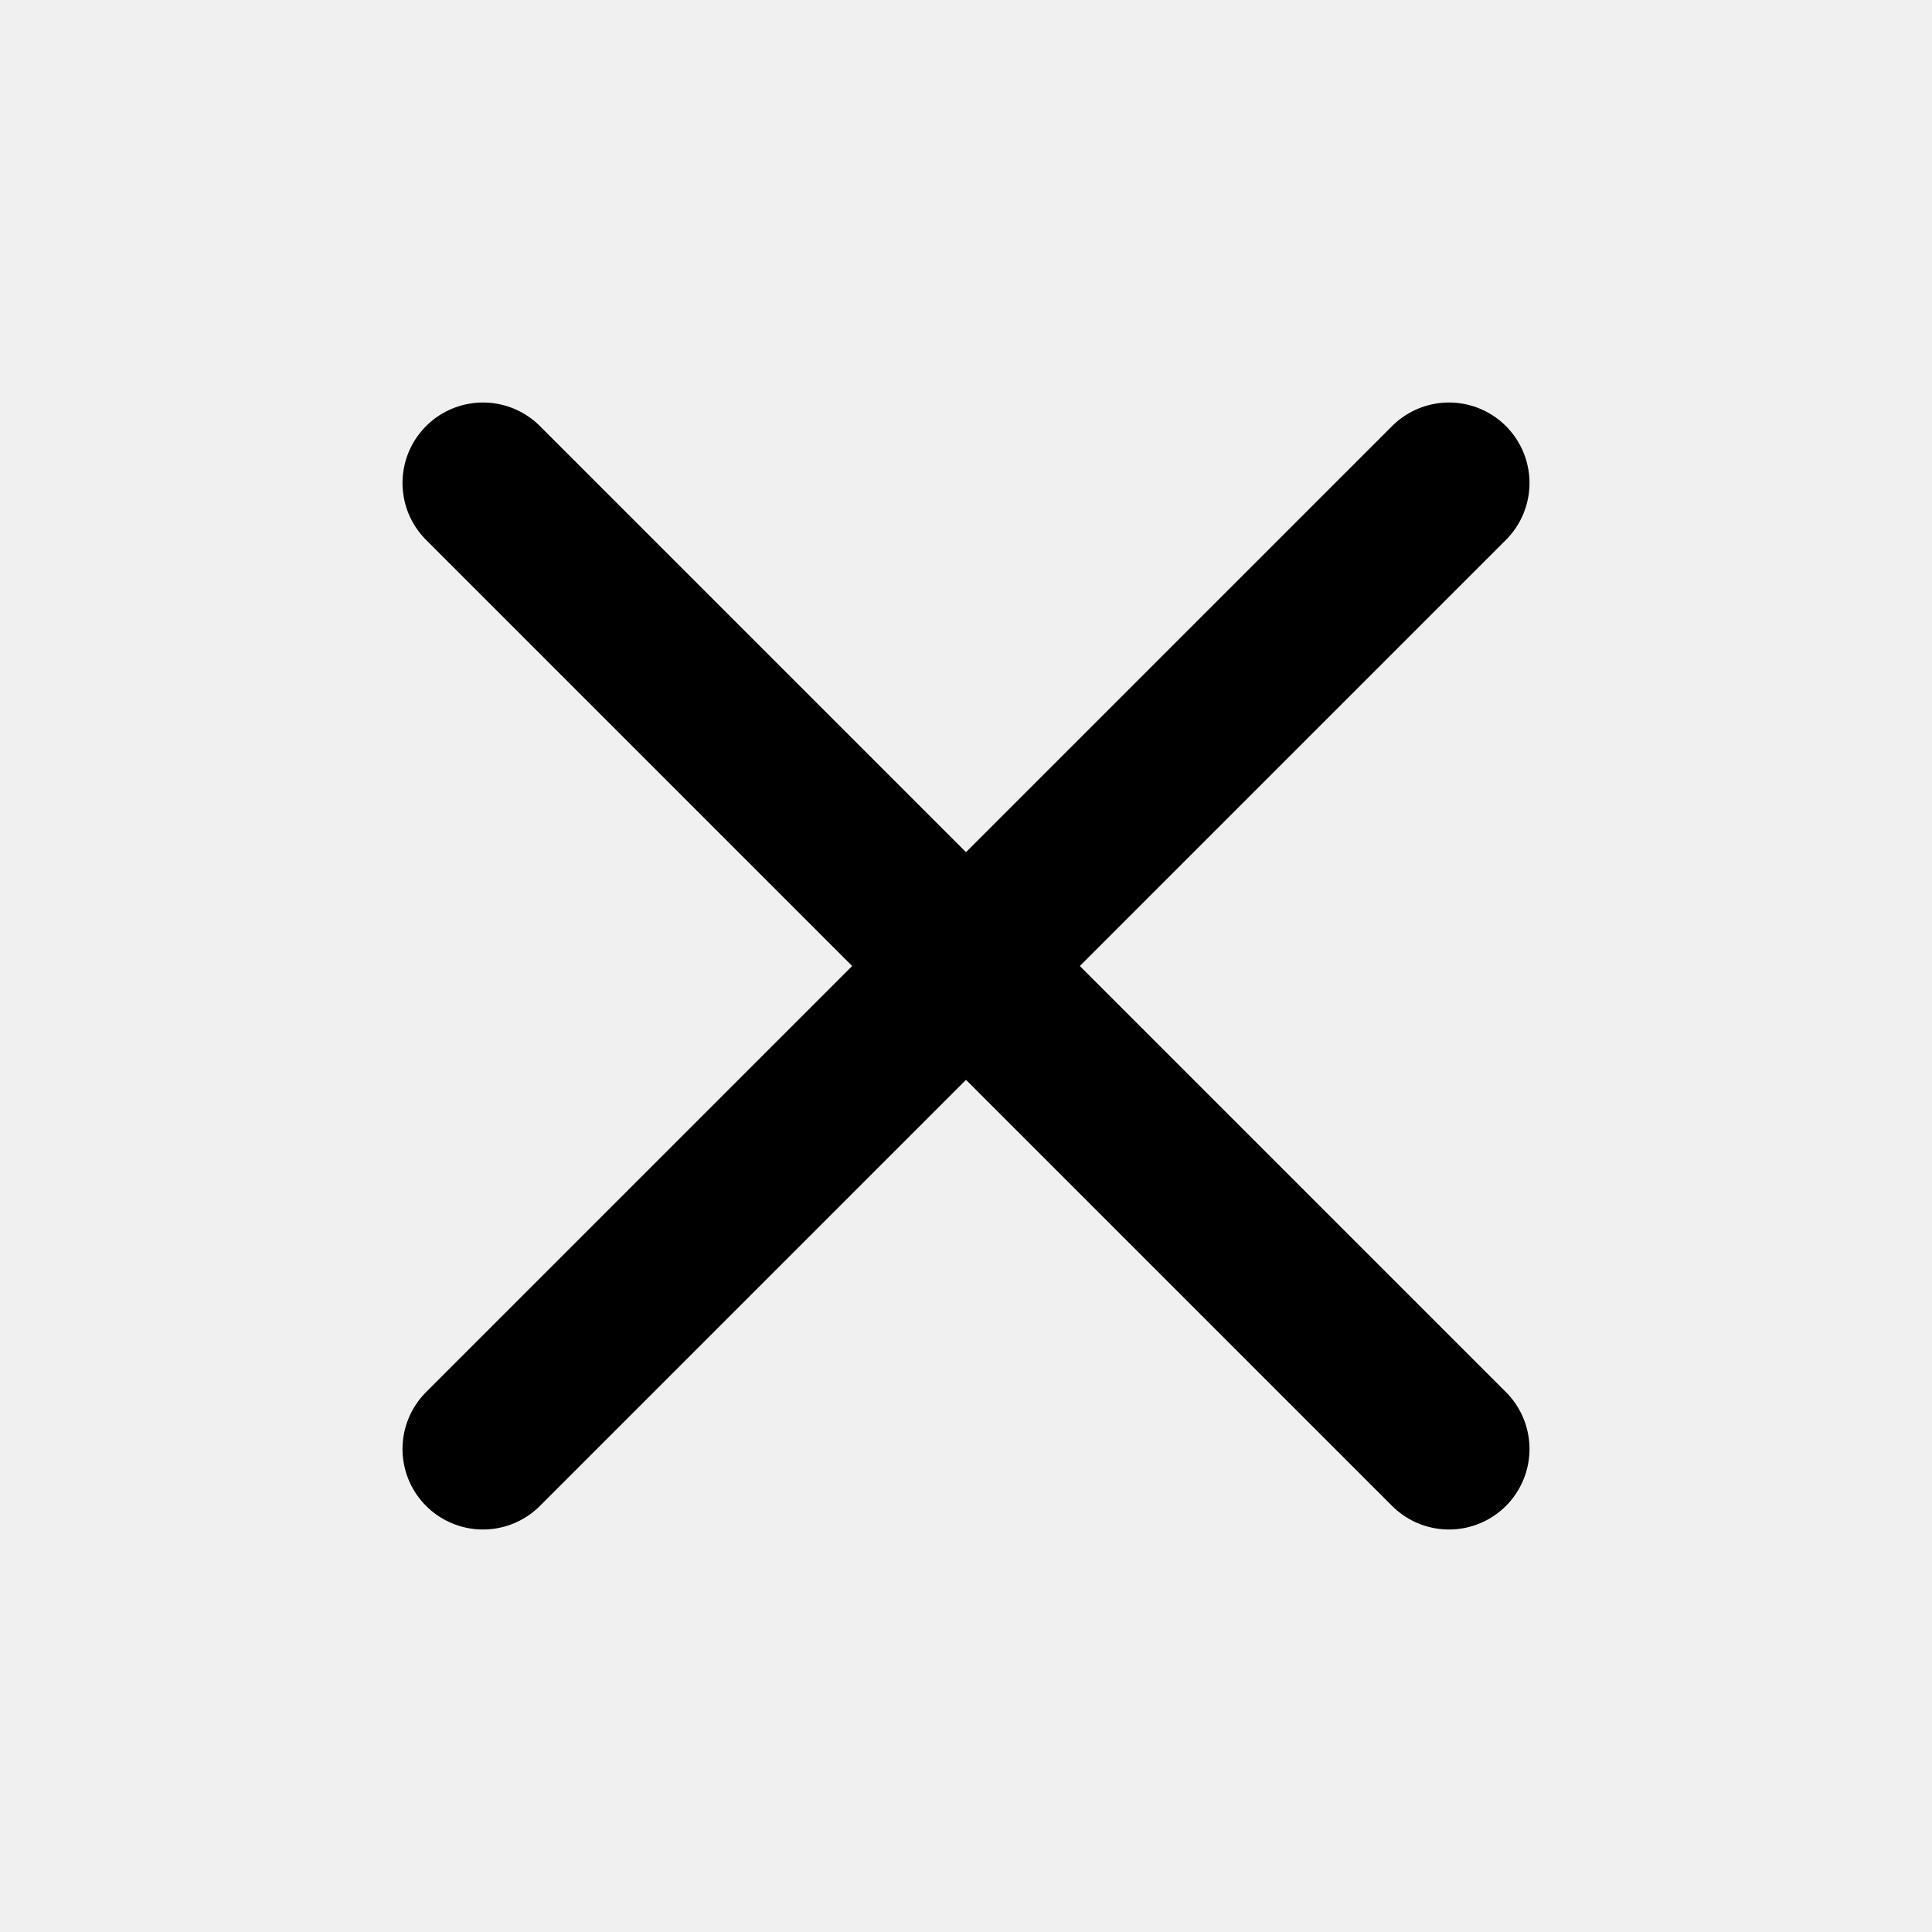
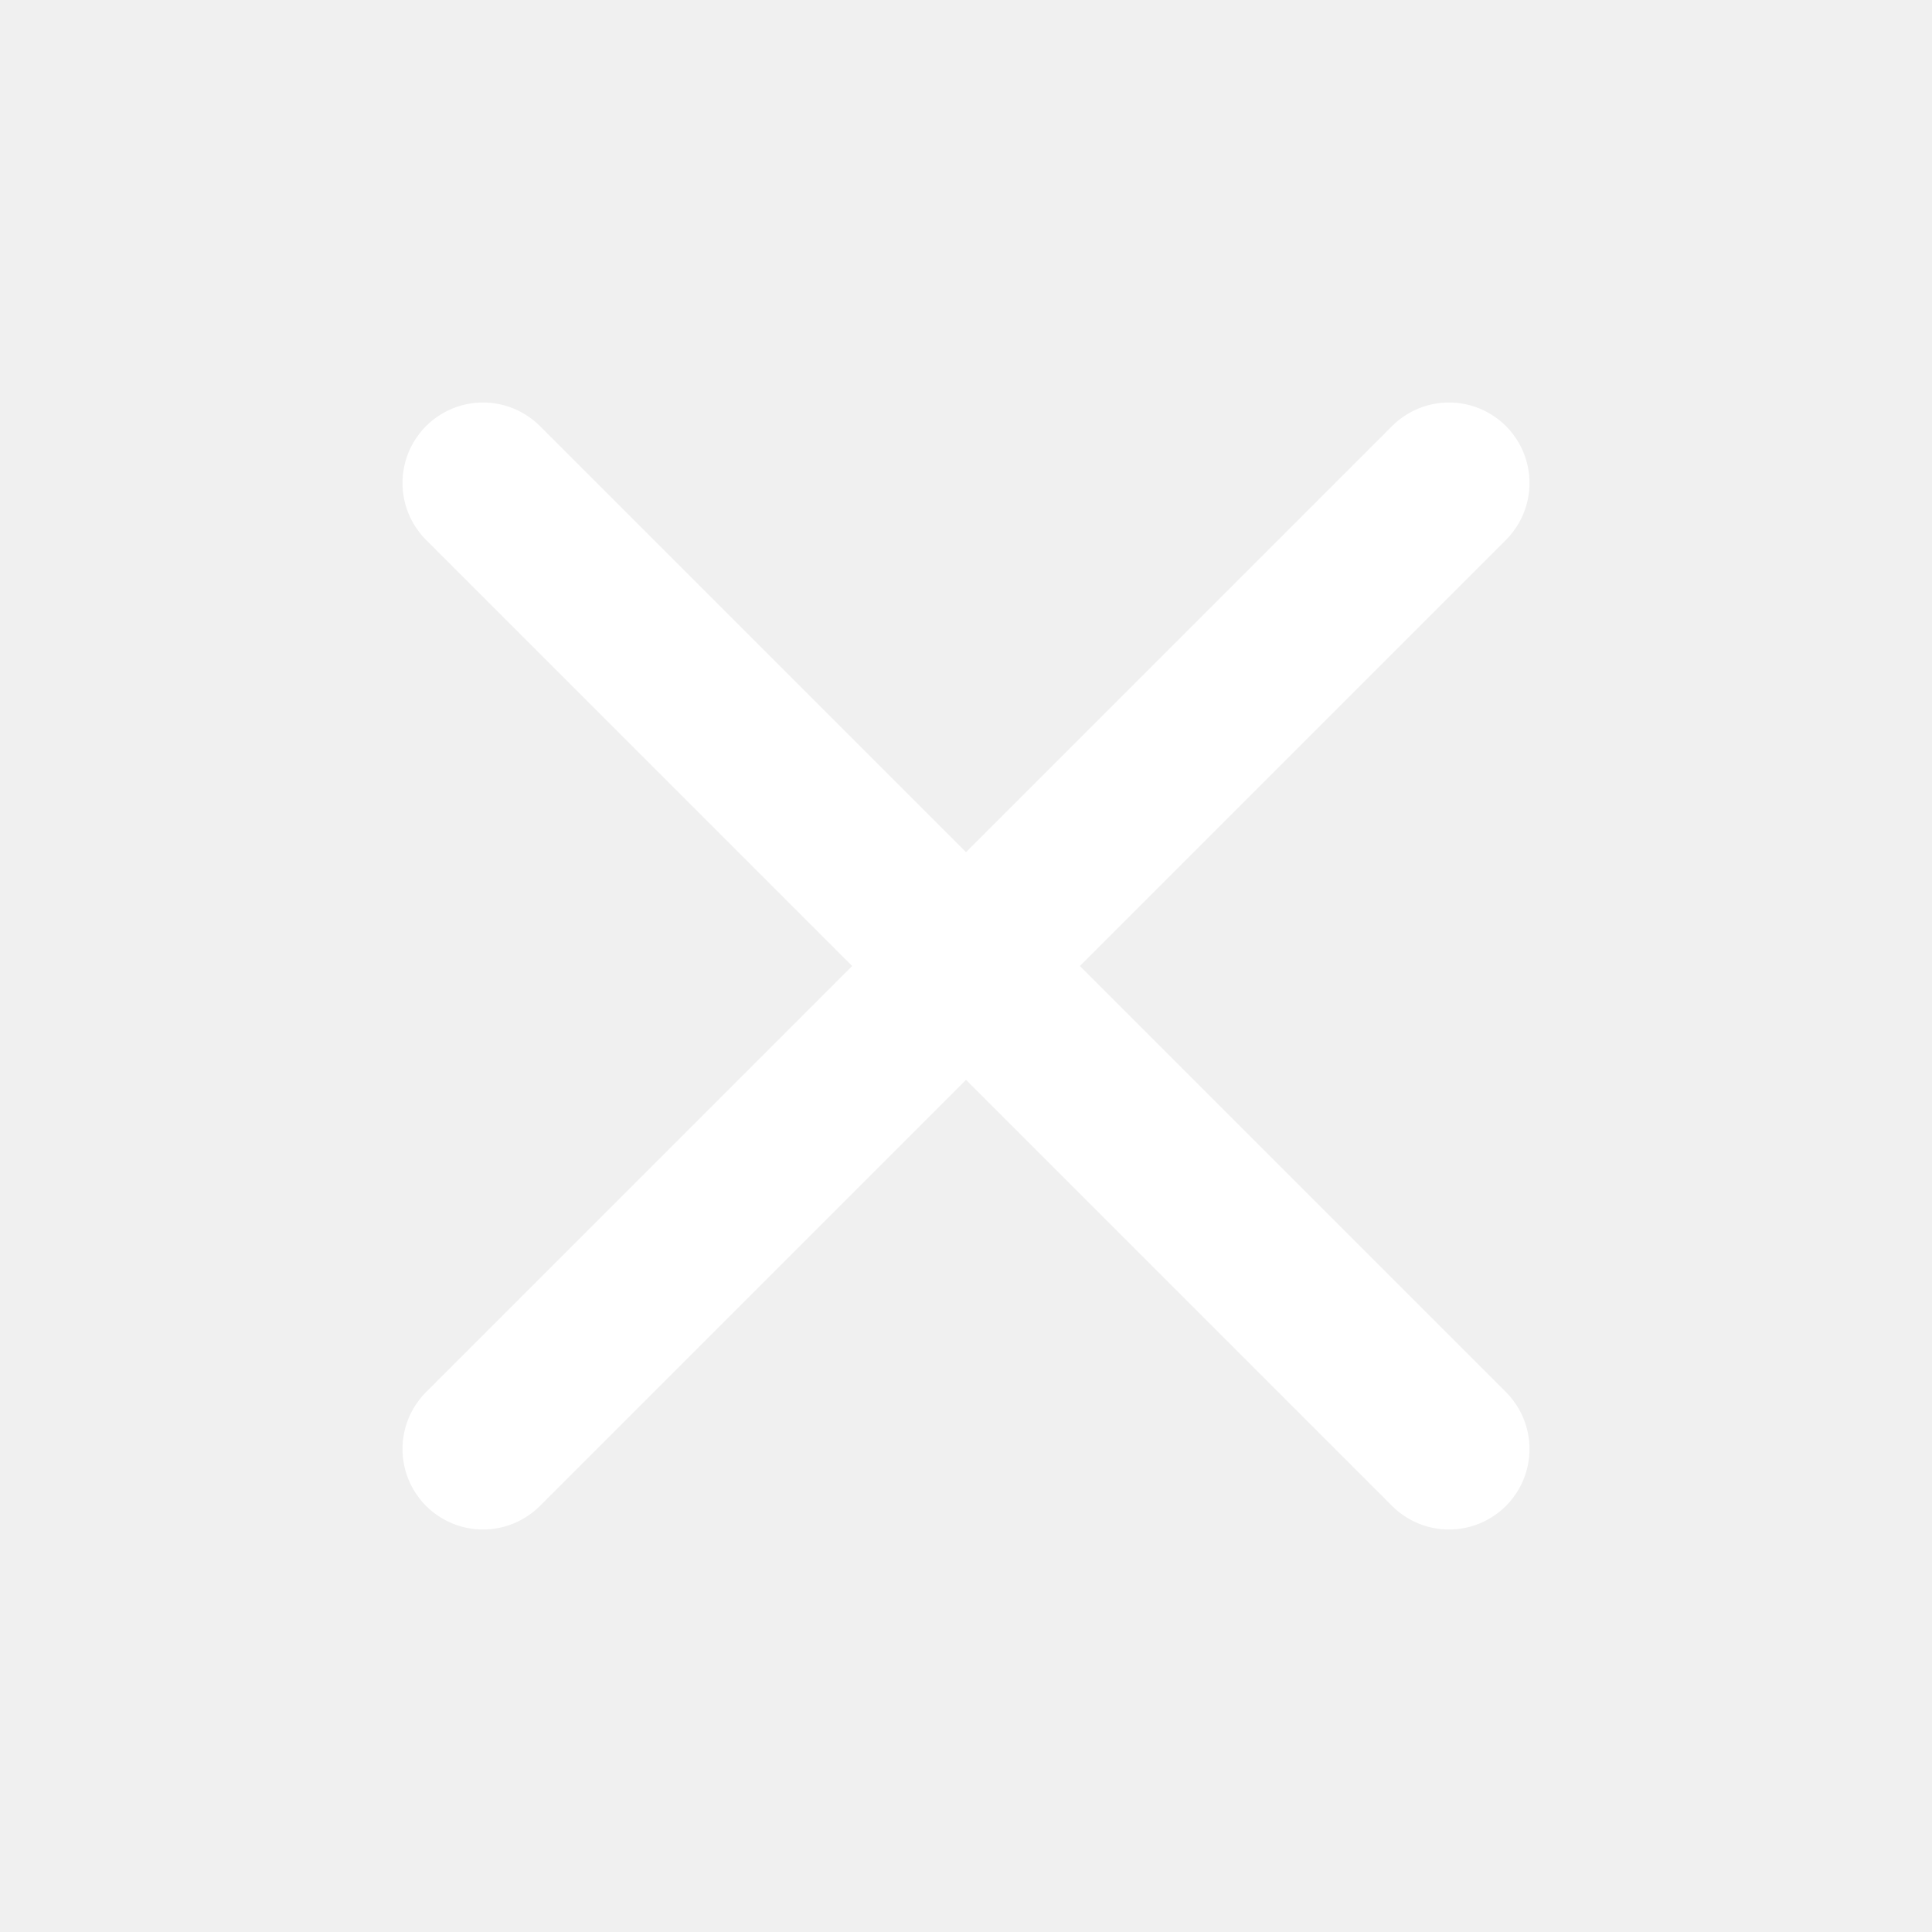
<svg xmlns="http://www.w3.org/2000/svg" width="24" height="24" viewBox="0 0 24 24" fill="none">
-   <path d="M6 18L18 6M6 6L18 18" stroke="black" stroke-width="2" stroke-linecap="round" stroke-linejoin="round" />
+   <path d="M6 18L18 6M6 6L18 18" stroke="white" stroke-width="2" stroke-linecap="round" stroke-linejoin="round" />
</svg>
